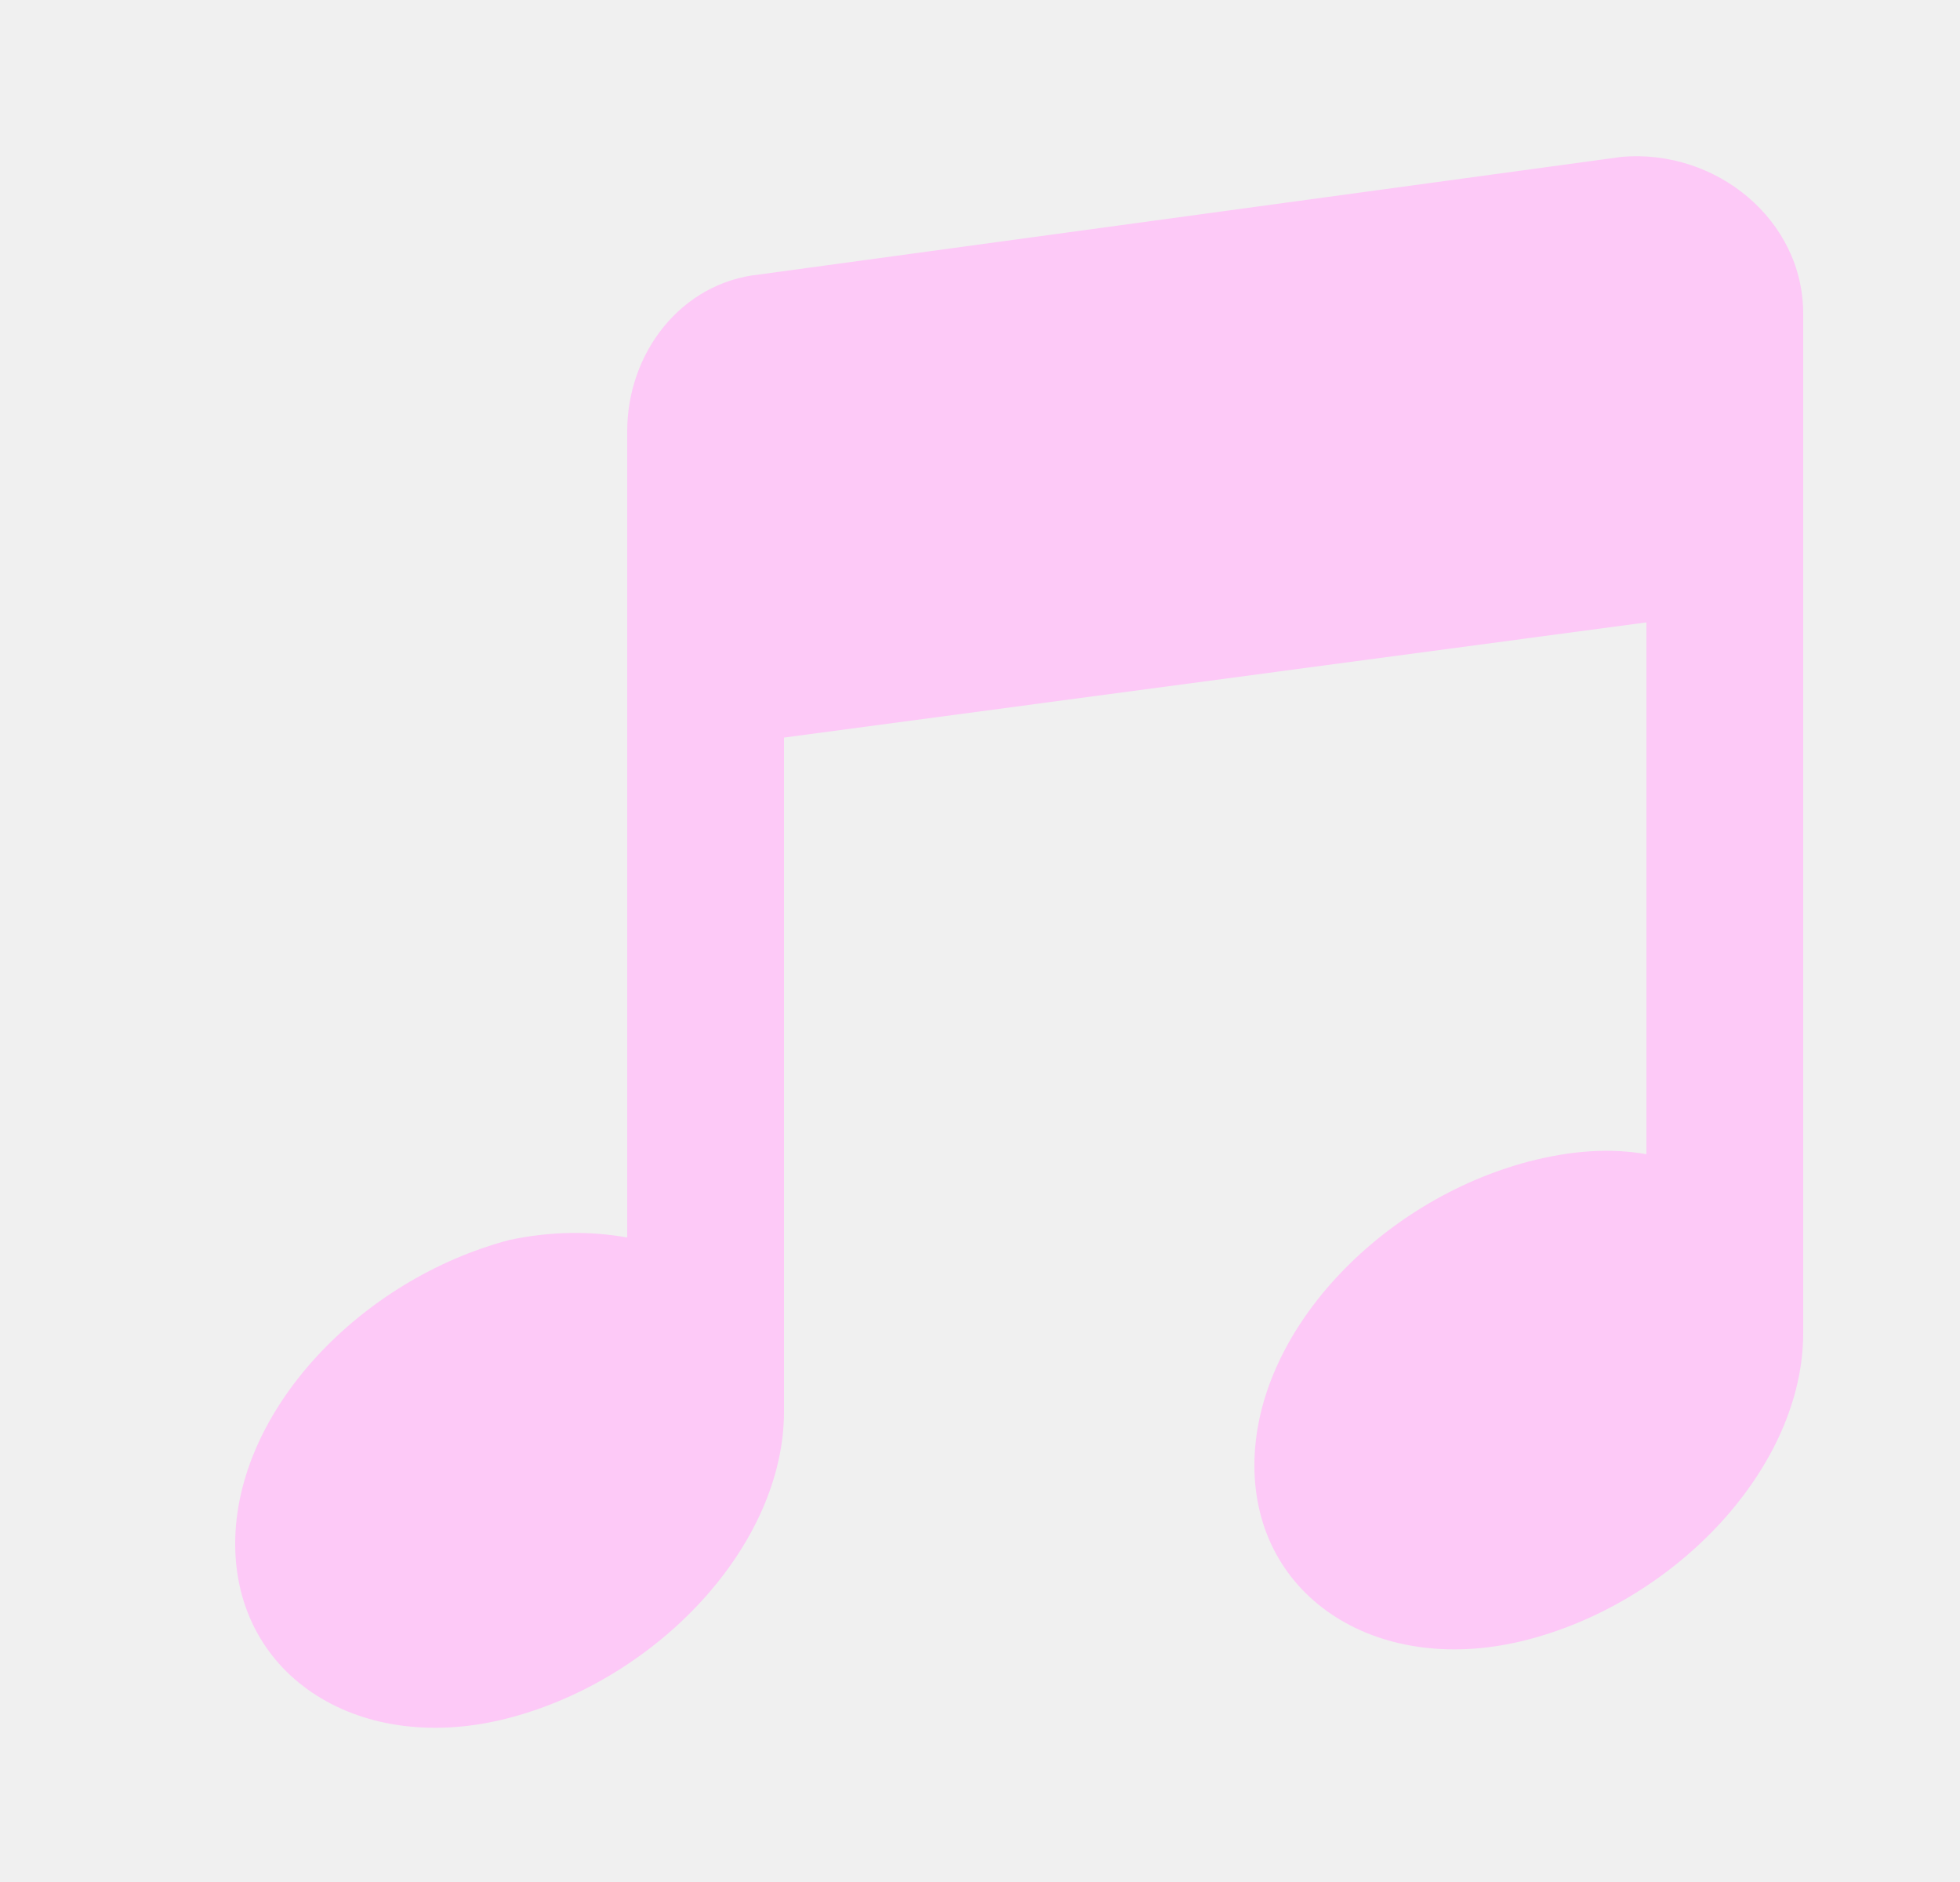
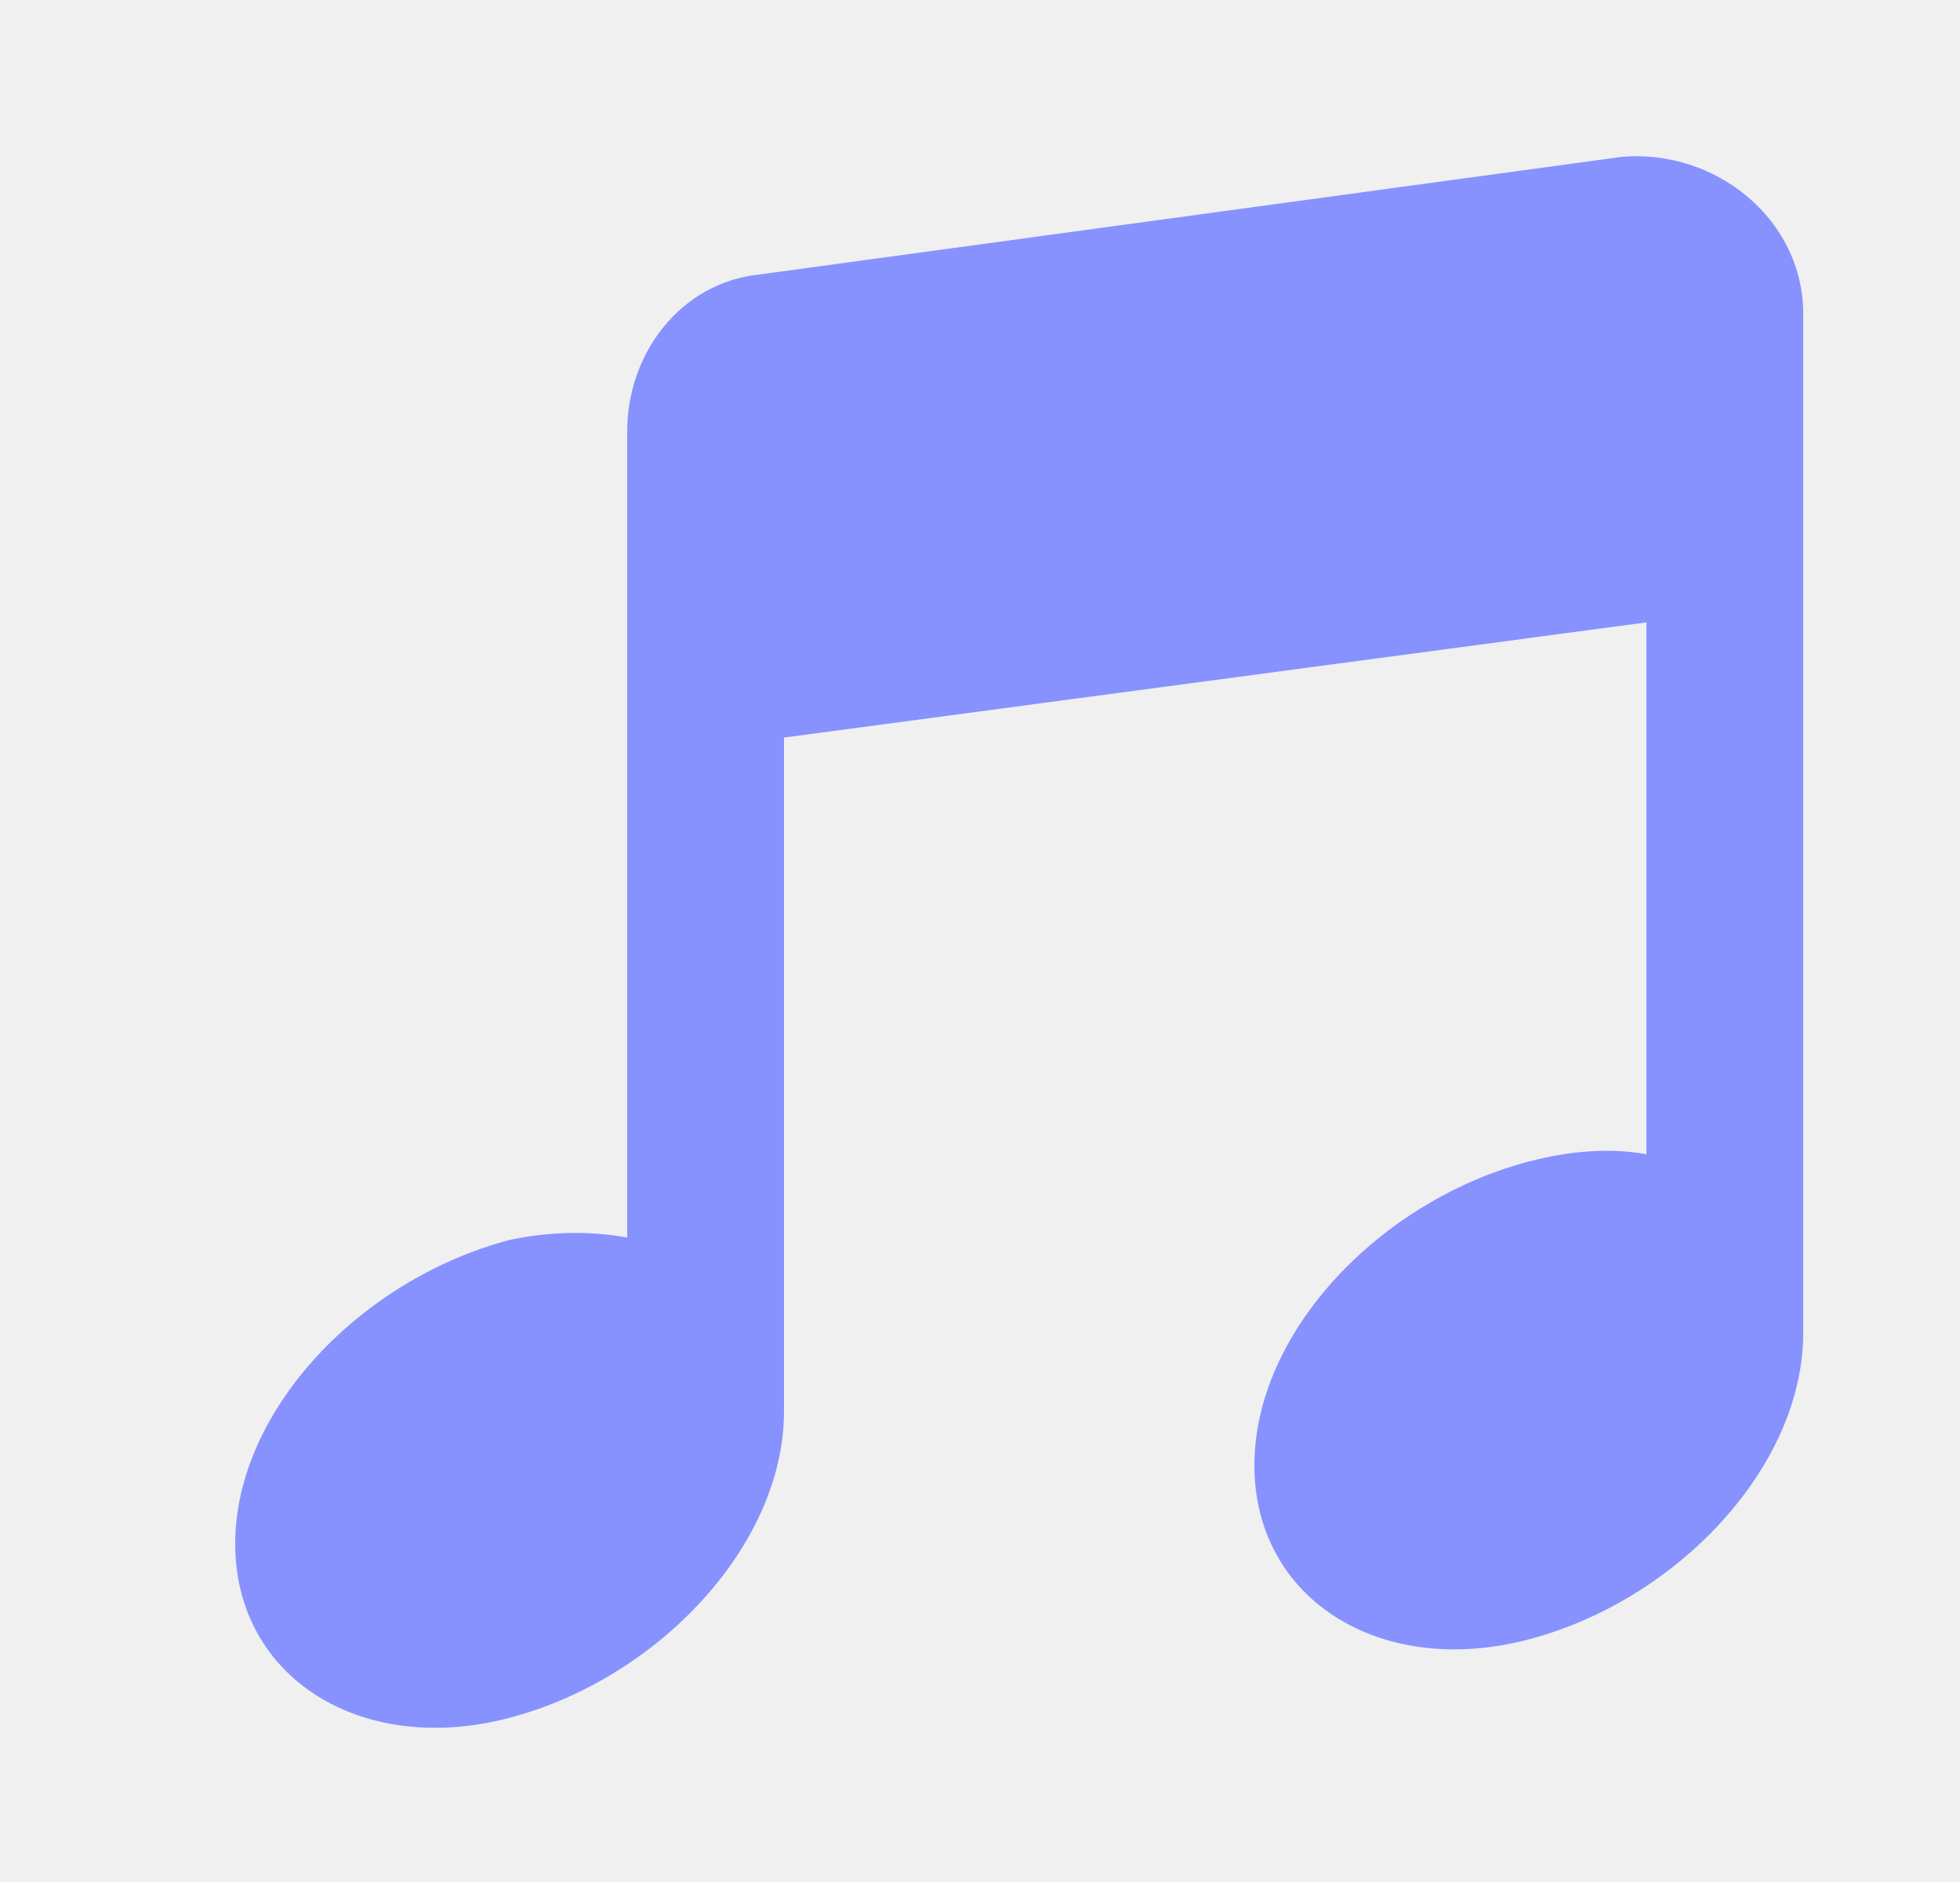
<svg xmlns="http://www.w3.org/2000/svg" width="25" height="24" viewBox="0 0 25 24" fill="none">
  <g clip-path="url(#clip0_828_3347)">
-     <path d="M20.688 2L9.688 3.5C8.688 3.602 8 4.5 8 5.5V15.781C7.539 15.699 7.039 15.699 6.5 15.812C4.602 16.312 3 17.988 3 19.688C3 21.387 4.602 22.406 6.5 21.906C8.398 21.406 10 19.699 10 18V9.406L21 7.937V14.719C20.539 14.637 20.039 14.672 19.5 14.812C17.602 15.312 16 16.988 16 18.688C16 20.387 17.602 21.406 19.5 20.906C21.398 20.406 23 18.699 23 17V4C23 2.801 21.887 1.898 20.688 2Z" fill="#FDC9F7" />
+     <path d="M20.688 2L9.688 3.5C8.688 3.602 8 4.5 8 5.5V15.781C7.539 15.699 7.039 15.699 6.5 15.812C4.602 16.312 3 17.988 3 19.688C3 21.387 4.602 22.406 6.5 21.906C8.398 21.406 10 19.699 10 18V9.406L21 7.937V14.719C20.539 14.637 20.039 14.672 19.5 14.812C17.602 15.312 16 16.988 16 18.688C16 20.387 17.602 21.406 19.5 20.906C21.398 20.406 23 18.699 23 17V4C23 2.801 21.887 1.898 20.688 2Z" fill="#8792FF" />
  </g>
  <defs>
    <clipPath id="clip0_828_3347">
      <rect width="24" height="24" fill="white" transform="translate(0.5)" />
    </clipPath>
  </defs>
</svg>
